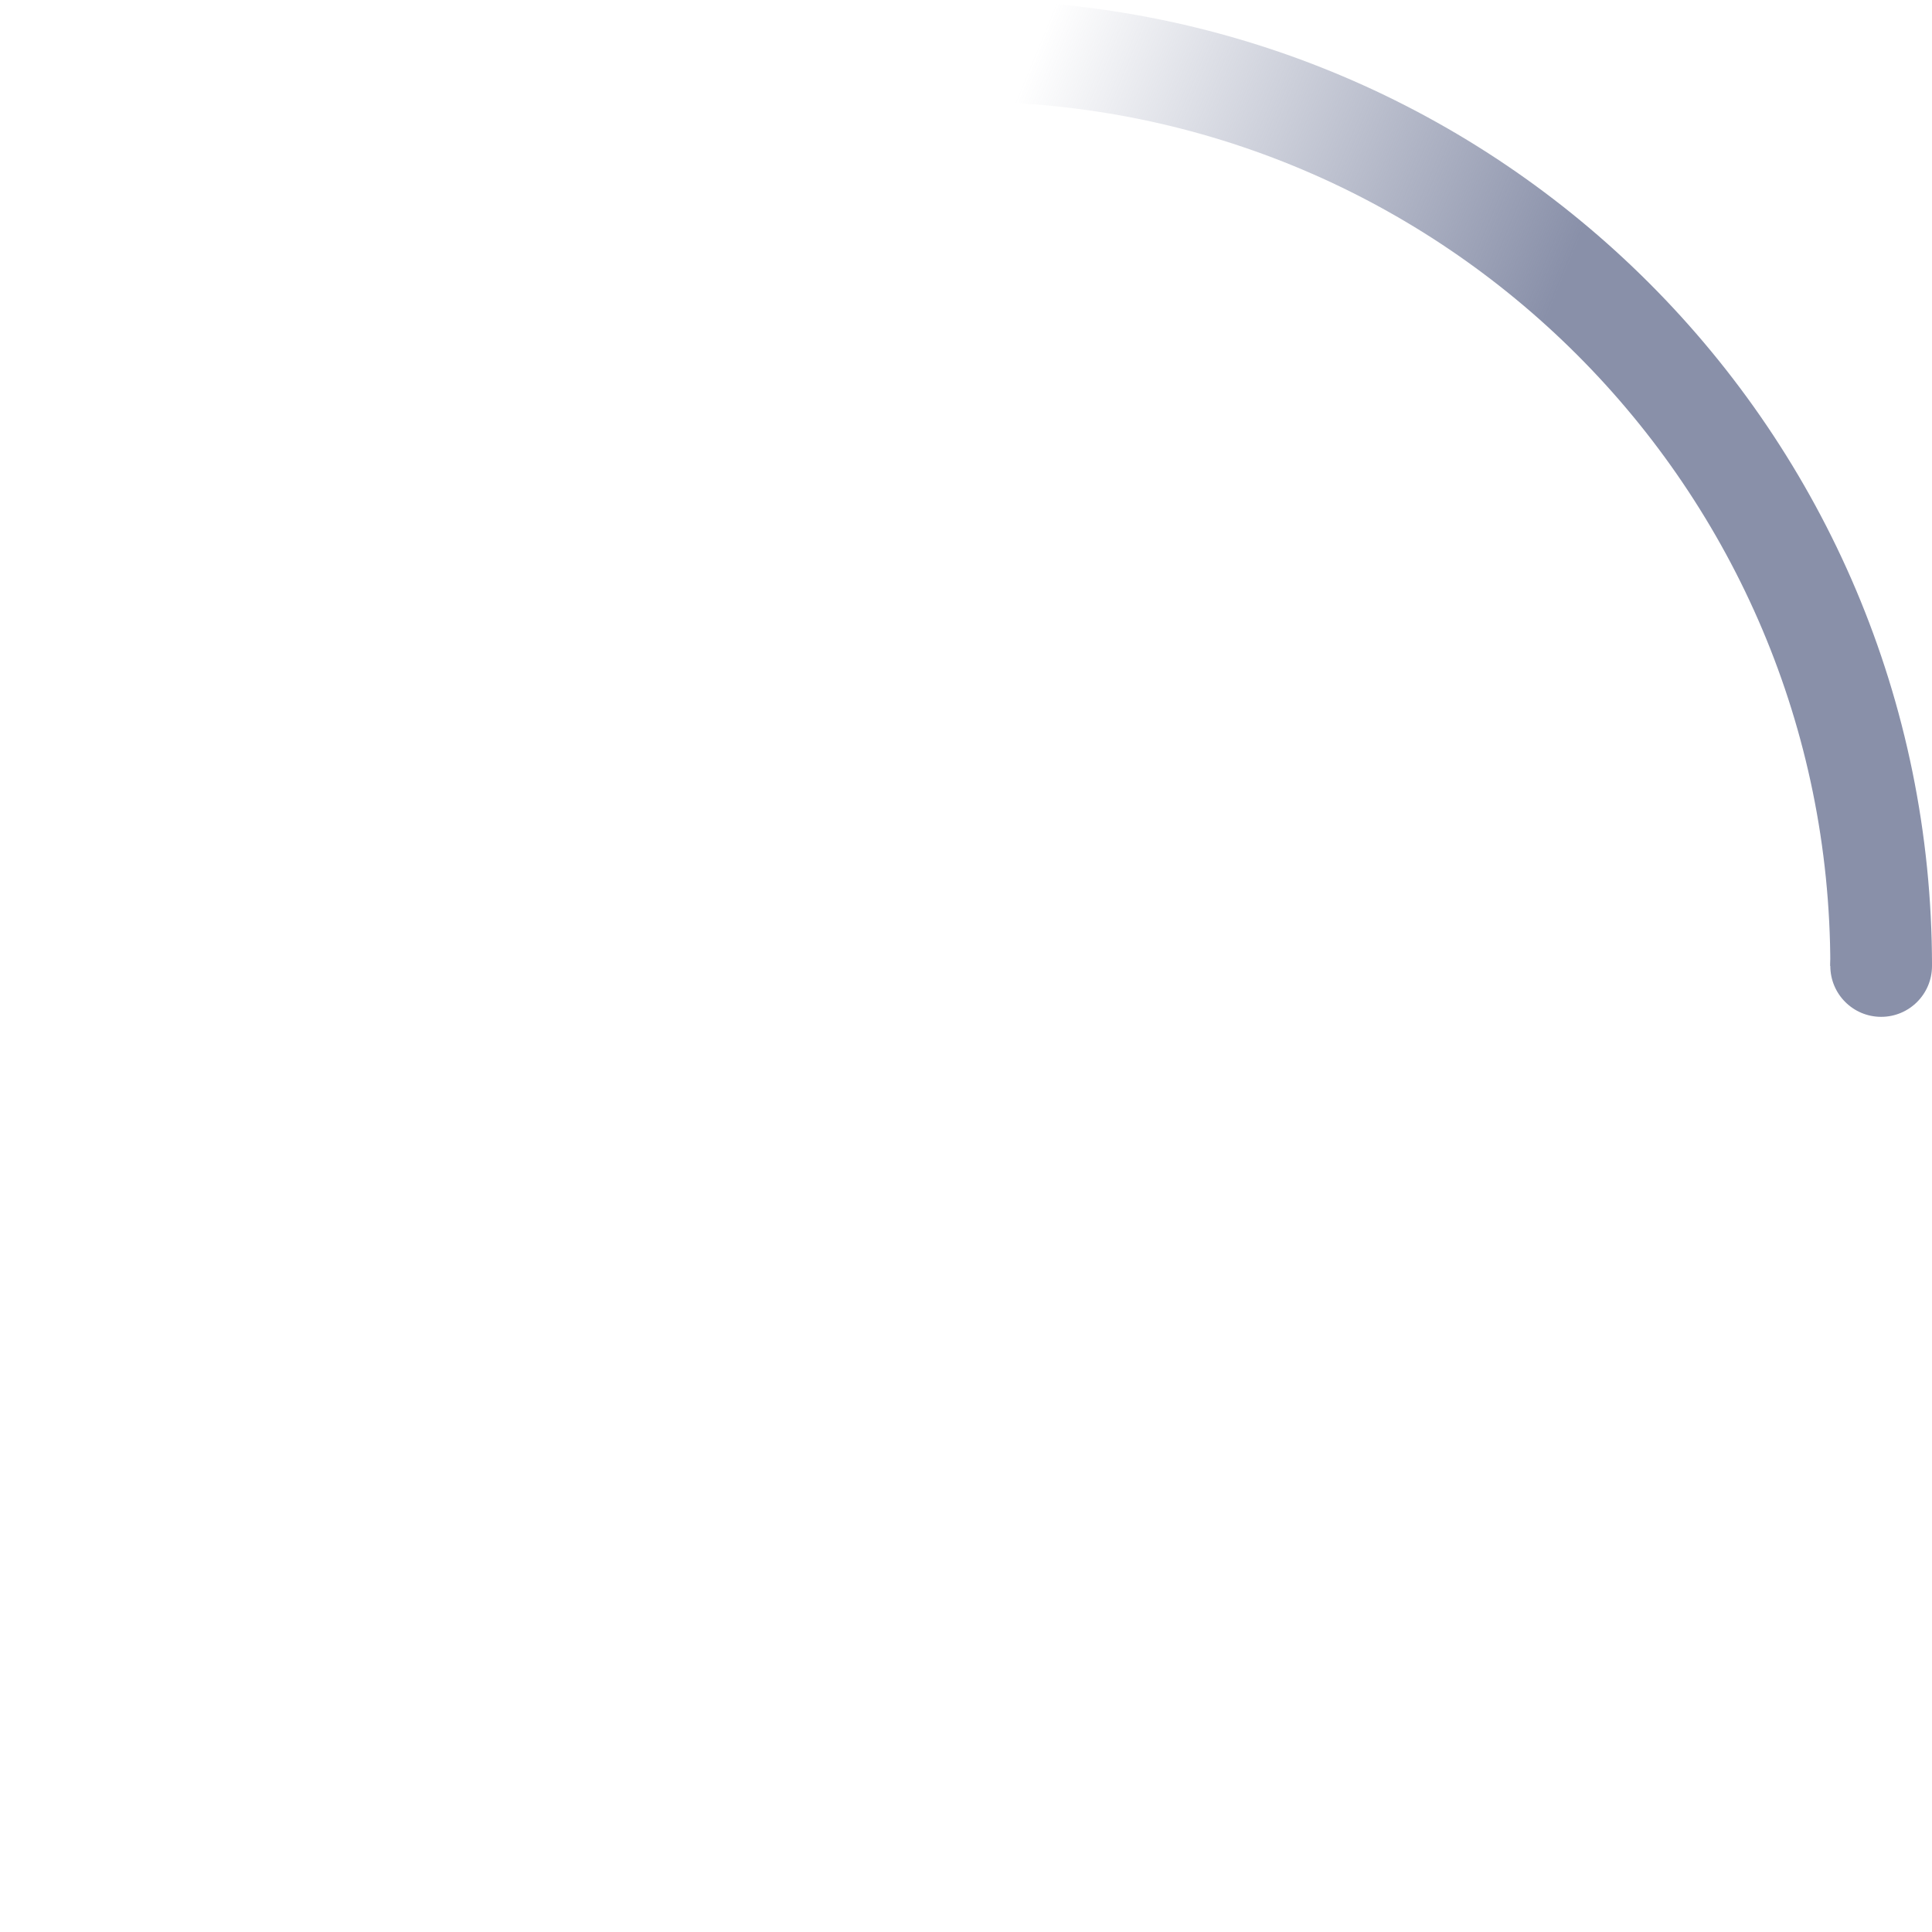
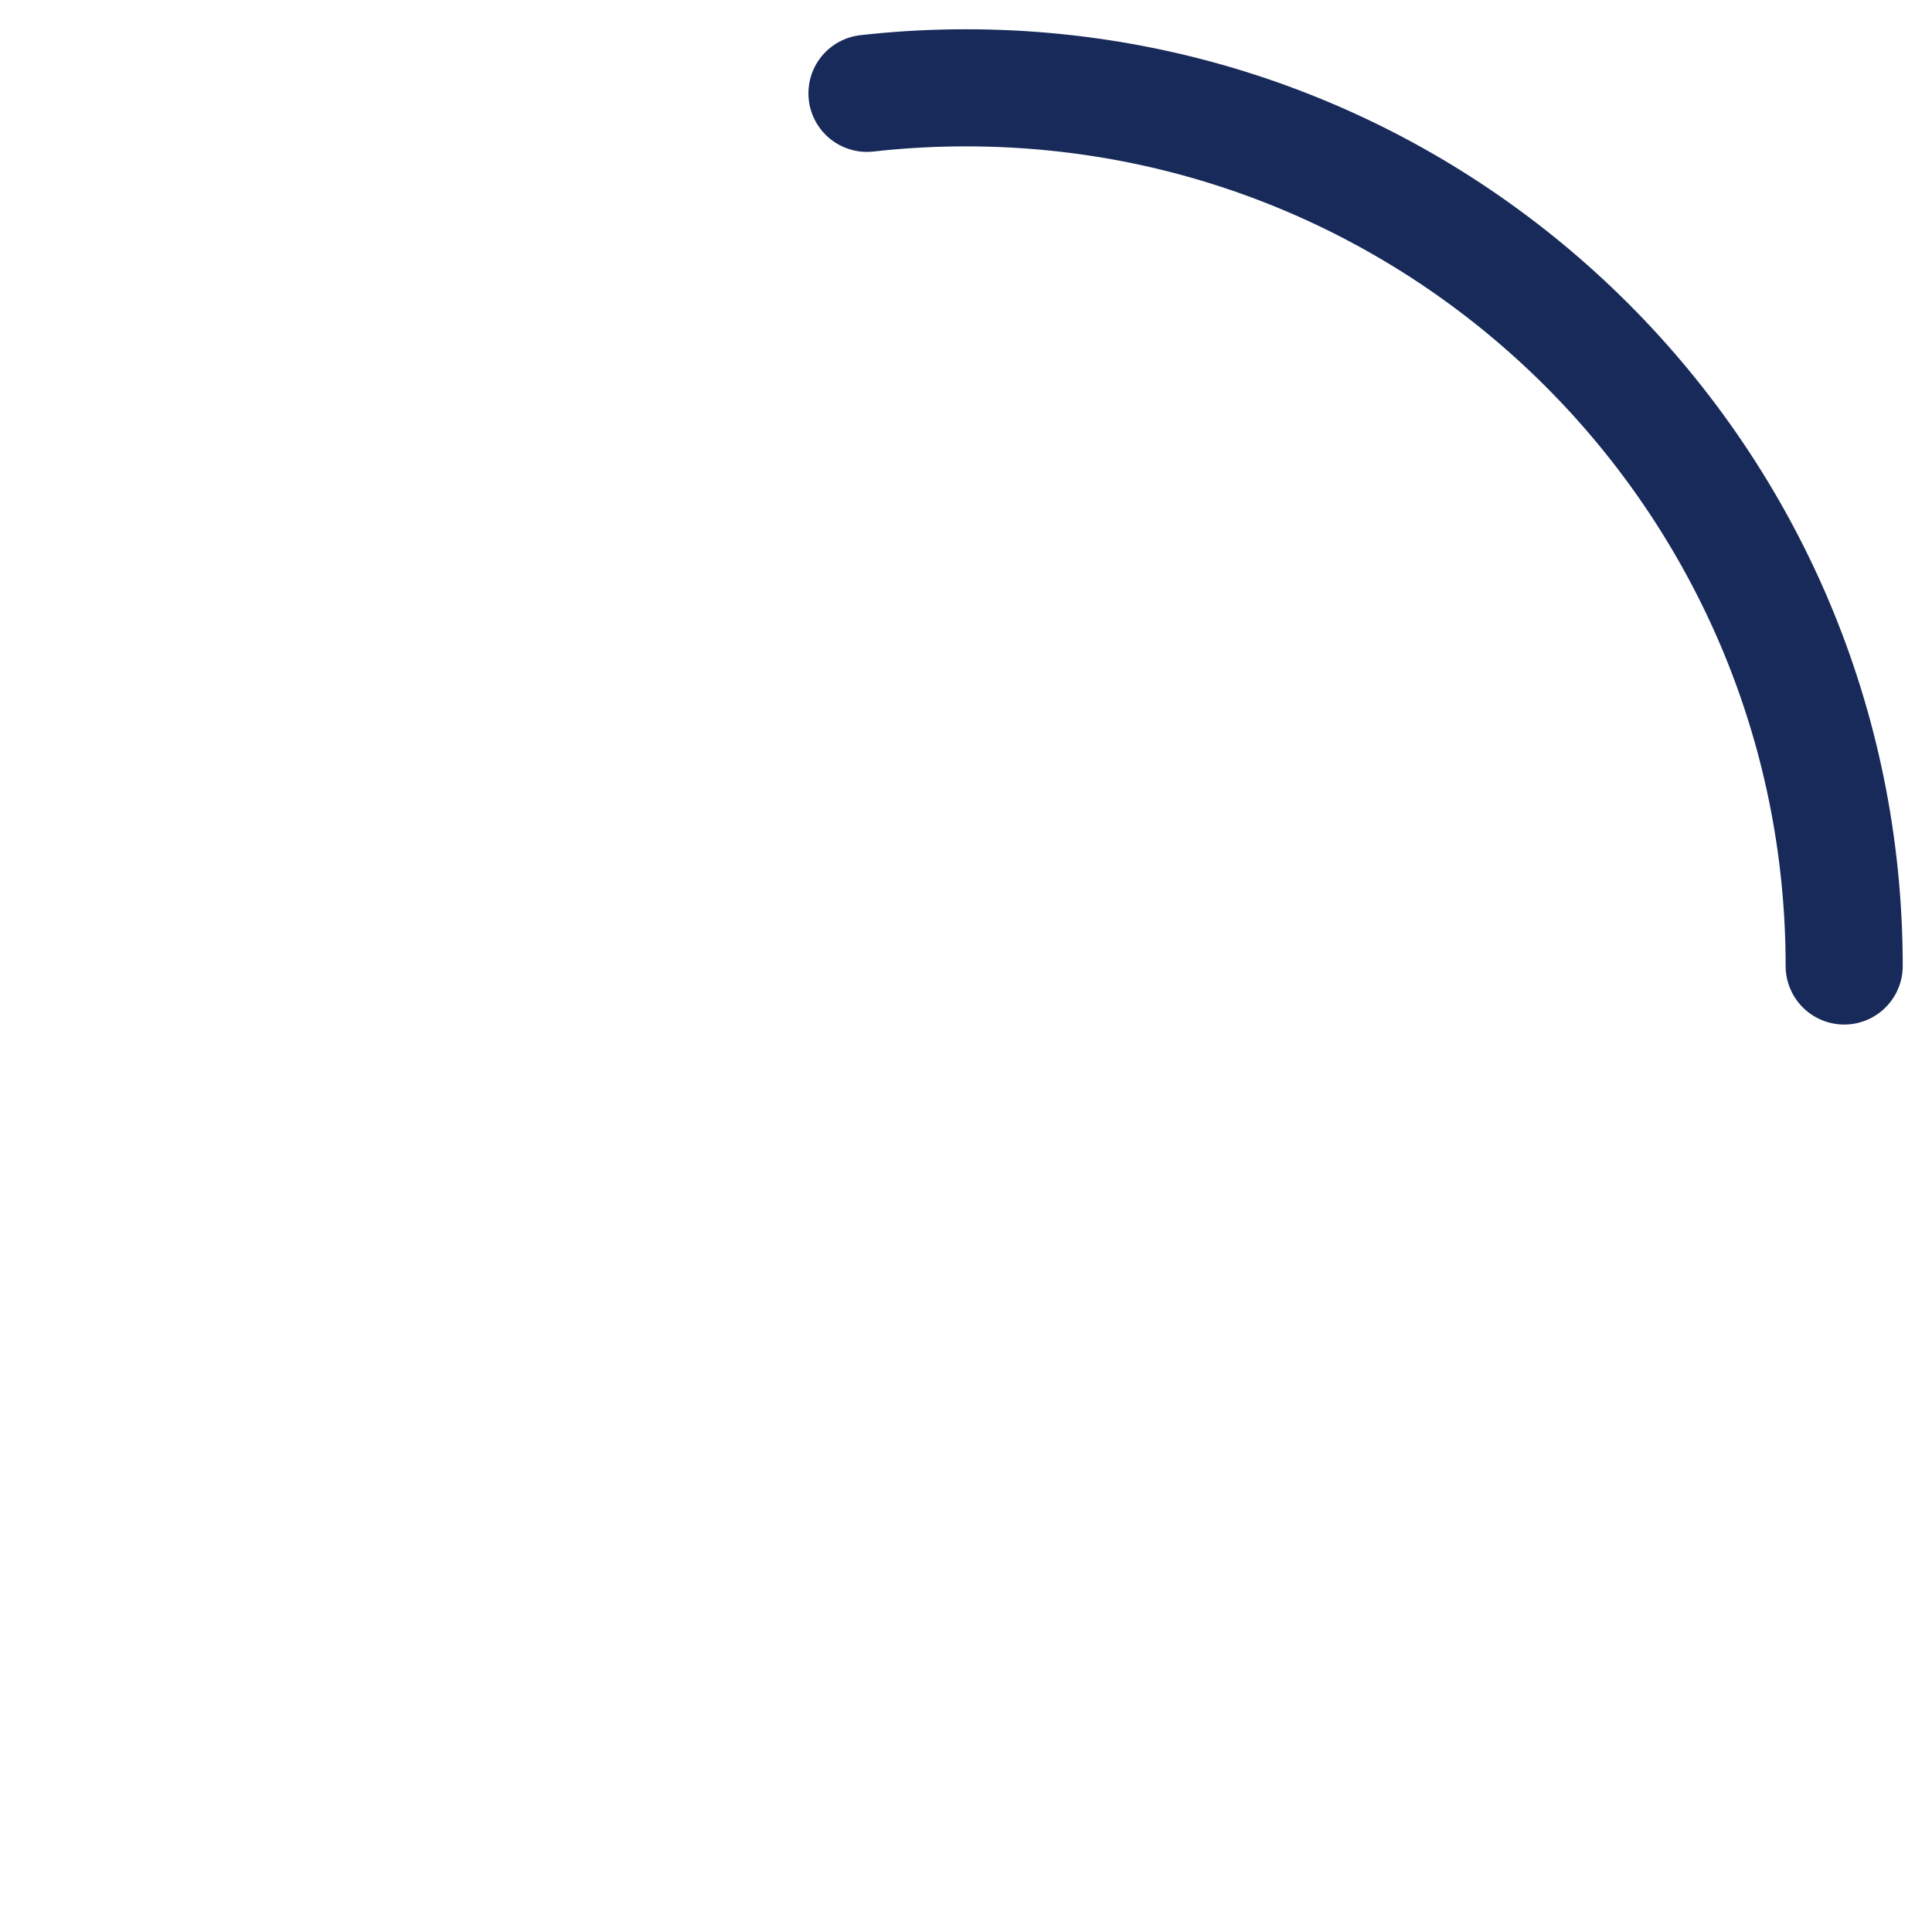
- <svg xmlns="http://www.w3.org/2000/svg" fill="#8990a9" width="38" height="38" viewBox="0 0 38 38">
-   <defs>
-     <linearGradient x1="8.042%" y1="0%" x2="65.682%" y2="23.865%" id="a">
-       <stop stop-color="#8990a9" stop-opacity="0" offset="0%" />
-       <stop stop-color="#8990a9" stop-opacity=".631" offset="63.146%" />
-       <stop stop-color="#8990a9" offset="100%" />
-     </linearGradient>
-   </defs>
-   <g fill="none" fill-rule="evenodd">
-     <g transform="translate(1 1)">
-       <path d="M36 18c0-9.94-8.06-18-18-18" id="Oval-2" stroke="url(#a)" stroke-width="2">
-         <animateTransform attributeName="transform" type="rotate" from="0 18 18" to="360 18 18" dur="0.9s" repeatCount="indefinite" />
-       </path>
-       <circle fill="#8990a9" cx="36" cy="18" r="1">
-         <animateTransform attributeName="transform" type="rotate" from="0 18 18" to="360 18 18" dur="0.9s" repeatCount="indefinite" />
-       </circle>
-     </g>
+ <svg xmlns="http://www.w3.org/2000/svg" viewBox="0 0 66 66">
+   <g>
+     <animateTransform attributeName="transform" type="rotate" values="0 33 33;270 33 33" begin="0s" dur="1.4s" fill="freeze" repeatCount="indefinite" />
+     <circle class="loadCircle" fill="none" stroke="#172a59" stroke-width="4" stroke-linecap="round" cx="33" cy="33" r="30" stroke-dasharray="187" stroke-dashoffset="610">
+       <animateTransform attributeName="transform" type="rotate" values="0 33 33;135 33 33;450 33 33" begin="0s" dur="1.4s" fill="freeze" repeatCount="indefinite" />
+       <animate attributeName="stroke-dashoffset" values="187;46.75;187" begin="0s" dur="1.4s" fill="freeze" repeatCount="indefinite" />
+     </circle>
  </g>
</svg>
